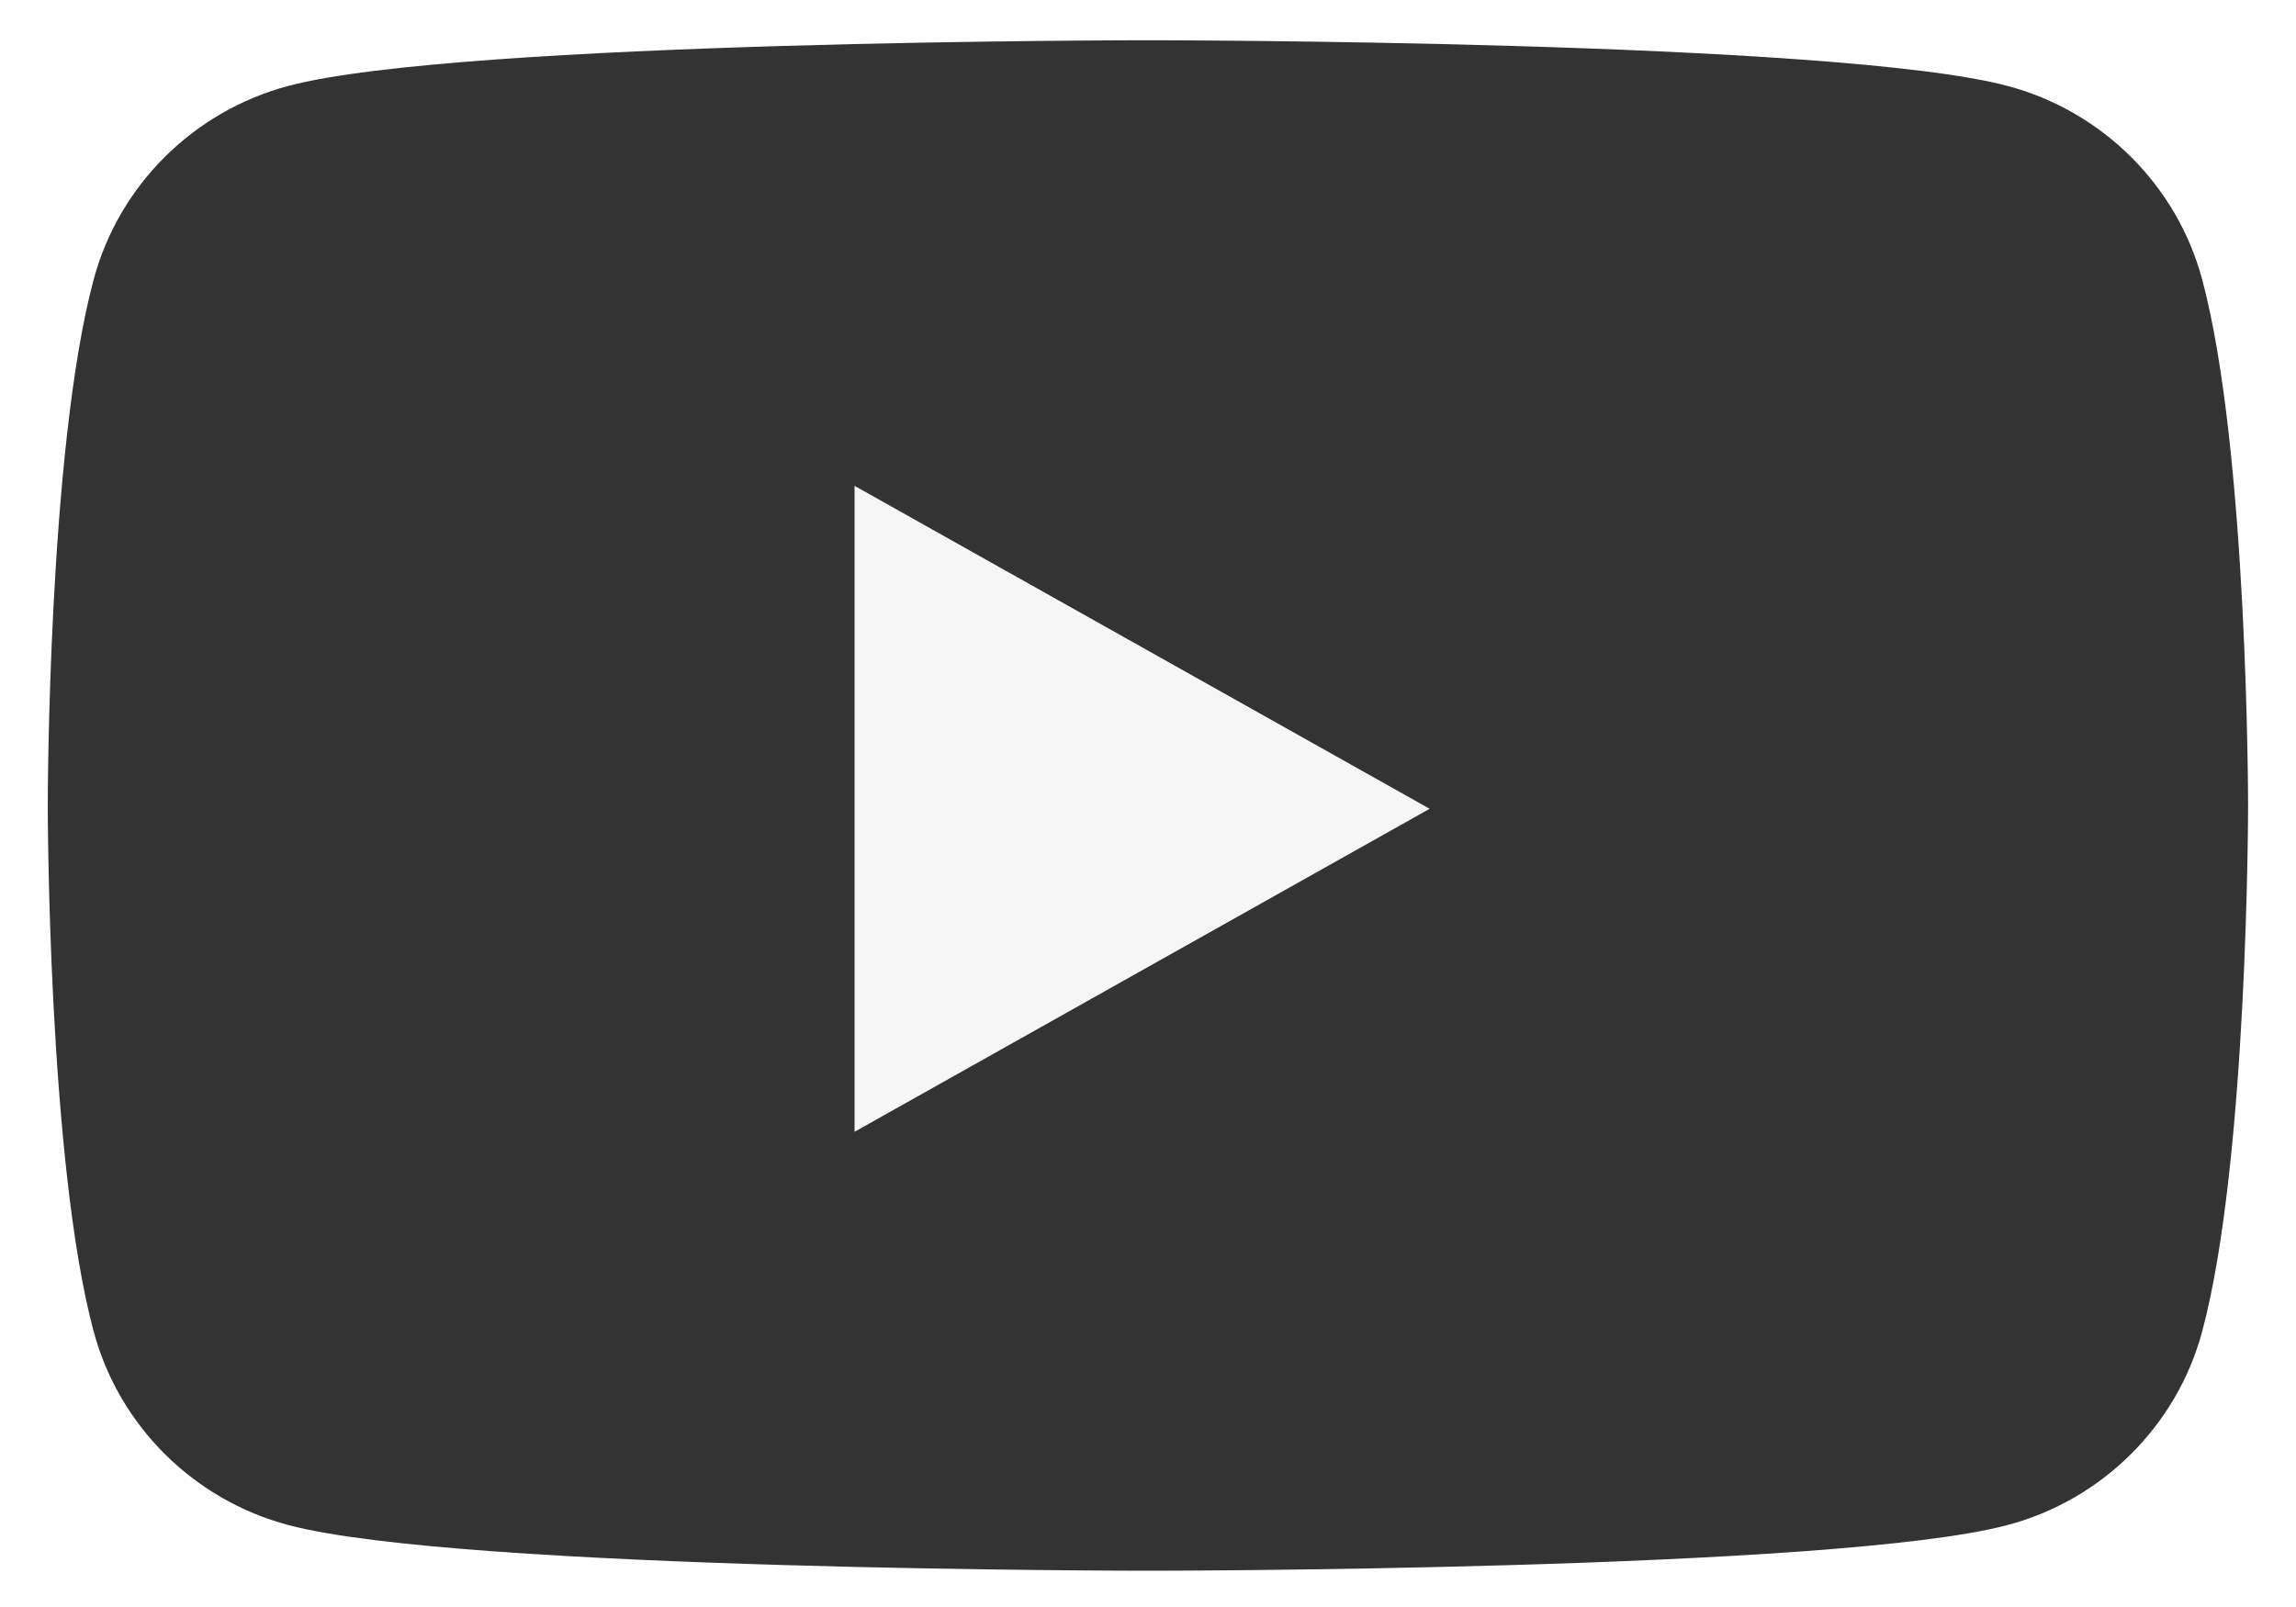
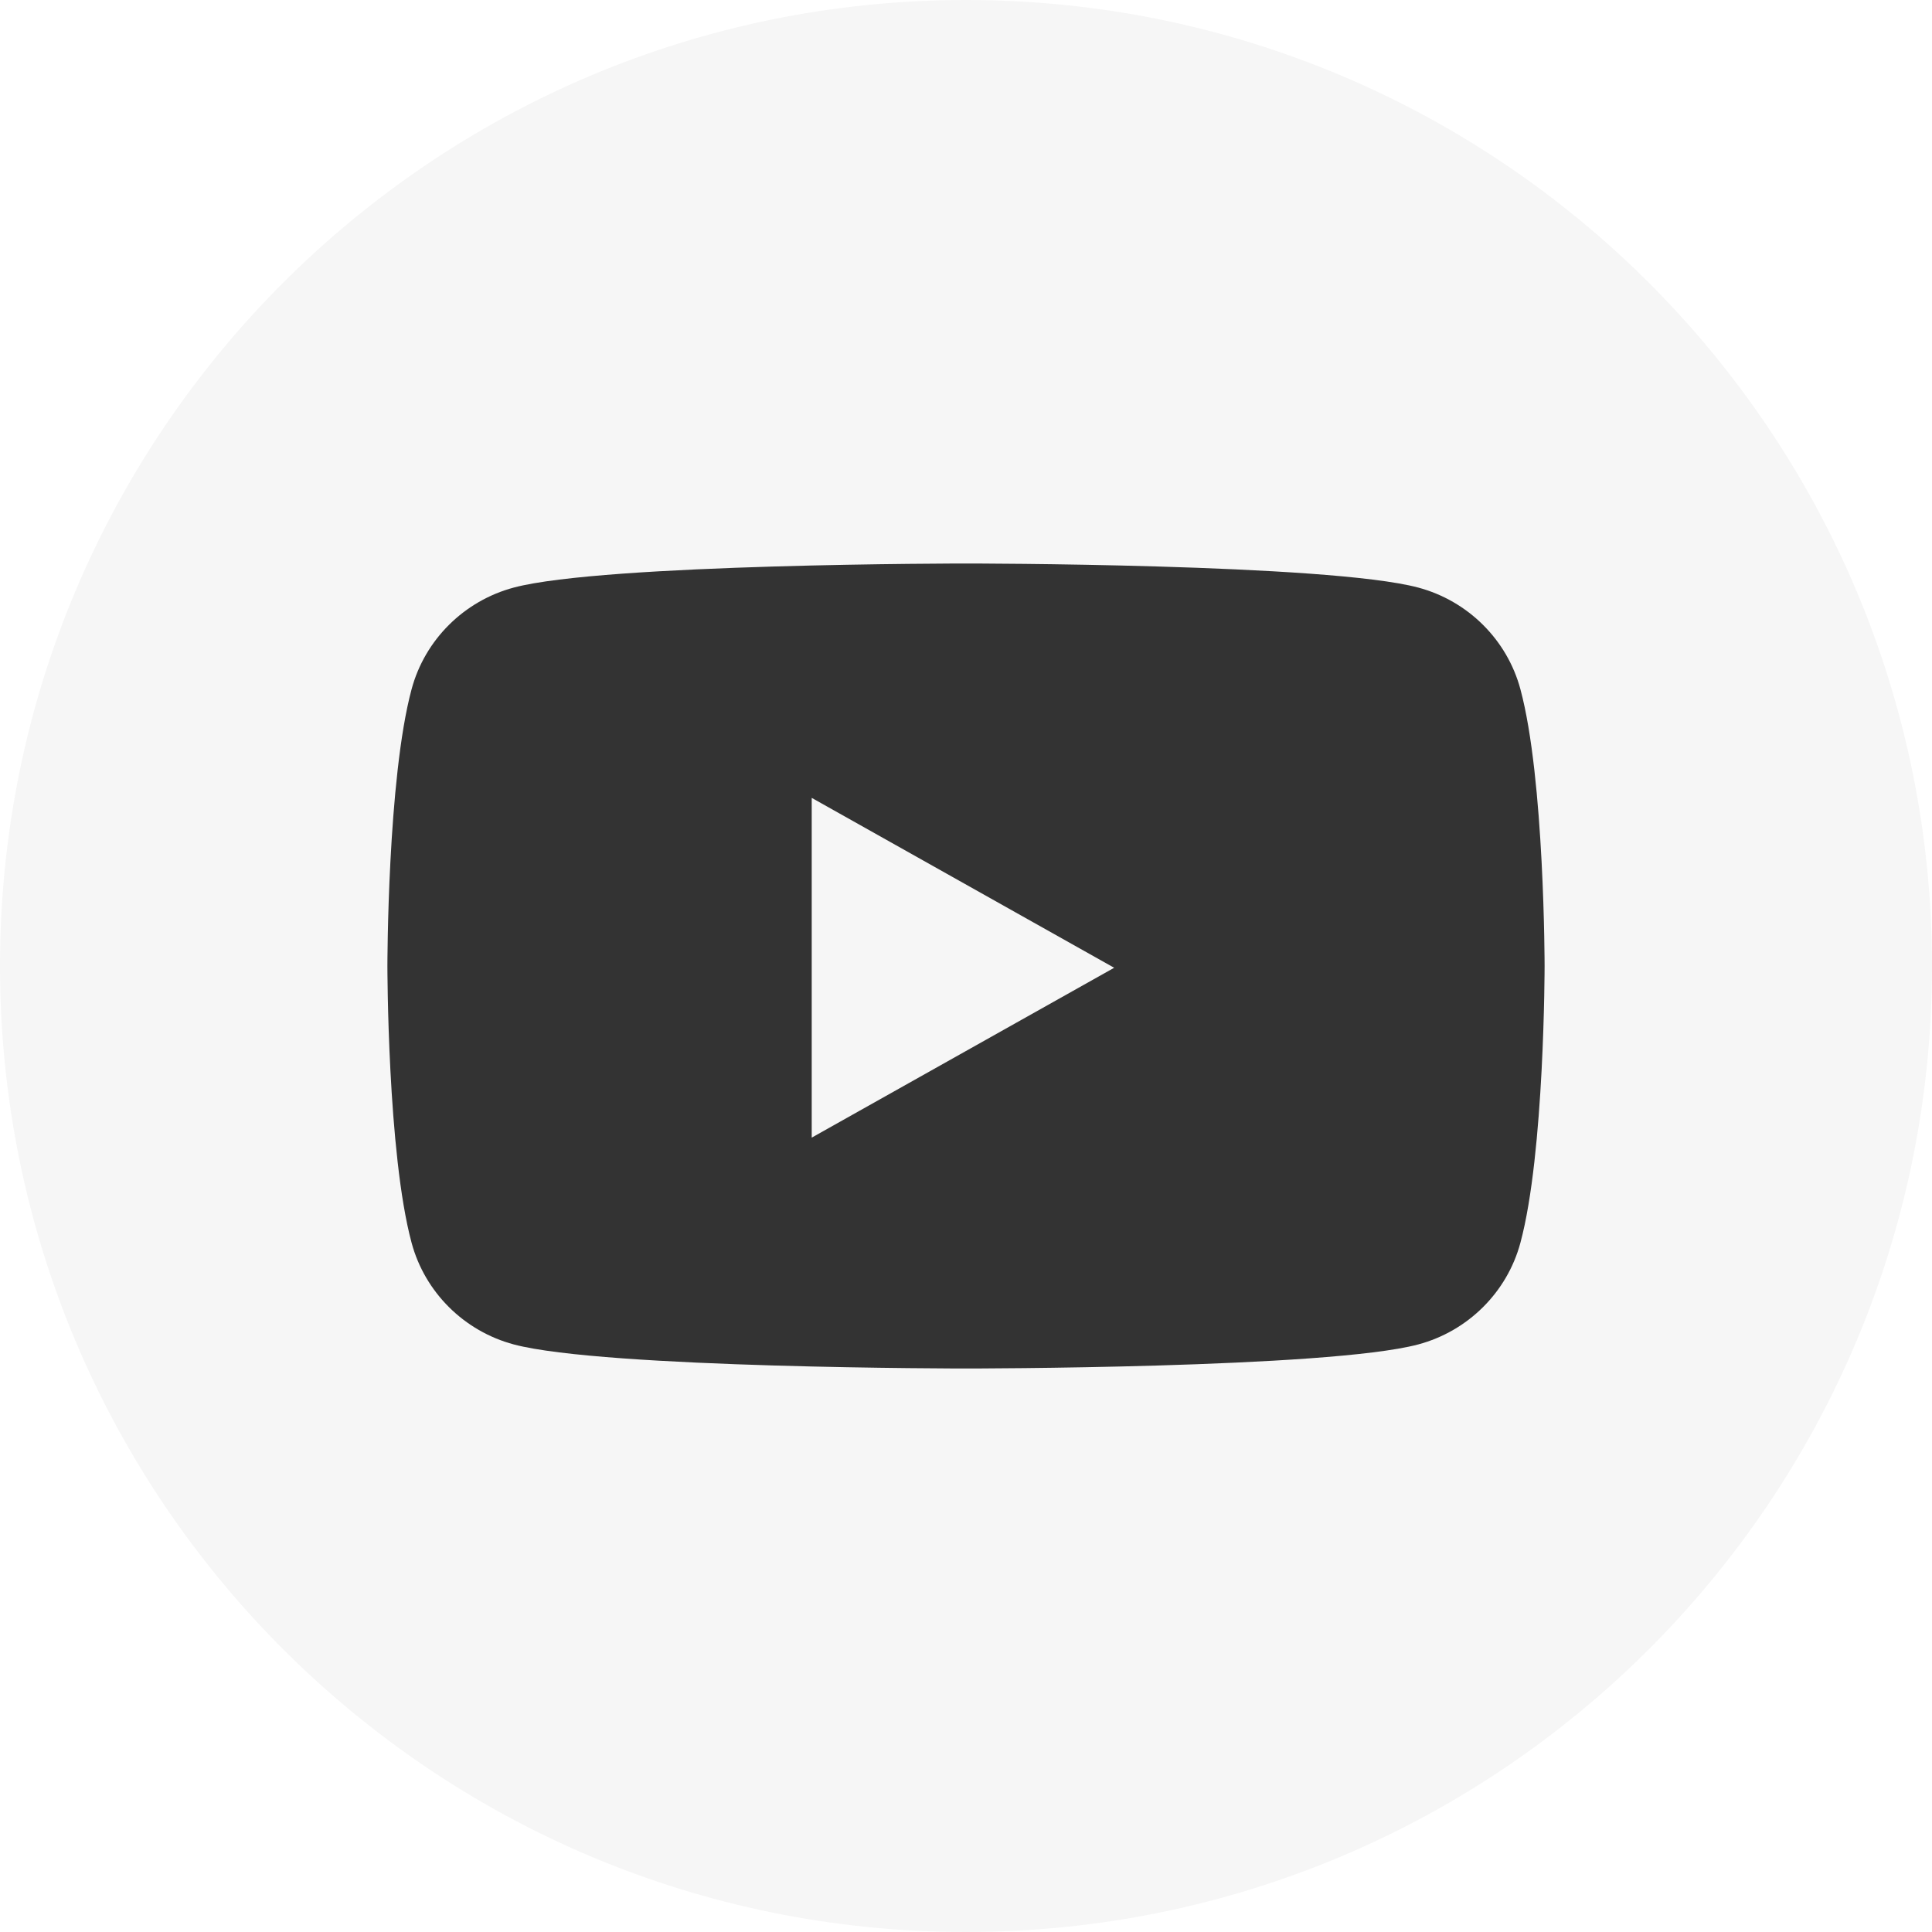
- <svg xmlns="http://www.w3.org/2000/svg" width="30" height="21" viewBox="0 0 30 21" fill="none">
-   <path d="M28.773 3.649C28.443 2.42 27.468 1.452 26.231 1.123C23.989 0.526 14.999 0.526 14.999 0.526C14.999 0.526 6.009 0.526 3.767 1.123C2.53 1.452 1.555 2.42 1.225 3.649C0.624 5.877 0.624 10.526 0.624 10.526C0.624 10.526 0.624 15.175 1.225 17.403C1.555 18.632 2.53 19.6 3.767 19.929C6.009 20.526 14.999 20.526 14.999 20.526C14.999 20.526 23.989 20.526 26.231 19.929C27.468 19.6 28.443 18.632 28.773 17.403C29.374 15.175 29.374 10.526 29.374 10.526C29.374 10.526 29.374 5.877 28.773 3.649Z" fill="#333333" />
-   <path d="M11.166 14.79L18.68 10.569L11.166 6.349V14.79Z" fill="#F6F6F6" />
+ <svg xmlns="http://www.w3.org/2000/svg" width="48" height="48" viewBox="0 0 48 48" fill="none">
+   <rect width="48" height="48" rx="24" fill="#F6F6F6" />
+   <path d="M37.774 17.123C37.444 15.894 36.469 14.926 35.232 14.597C32.99 14 24 14 24 14C24 14 15.01 14 12.768 14.597C11.531 14.926 10.556 15.894 10.226 17.123C9.625 19.351 9.625 24 9.625 24C9.625 24 9.625 28.649 10.226 30.877C10.556 32.106 11.531 33.074 12.768 33.403C15.01 34 24 34 24 34C24 34 32.99 34 35.232 33.403C36.469 33.074 37.444 32.106 37.774 30.877C38.375 28.649 38.375 24 38.375 24C38.375 24 38.375 19.351 37.774 17.123Z" fill="#333333" />
+   <path d="M20.167 28.264L27.681 24.044L20.167 19.823V28.264Z" fill="#F6F6F6" />
</svg>
